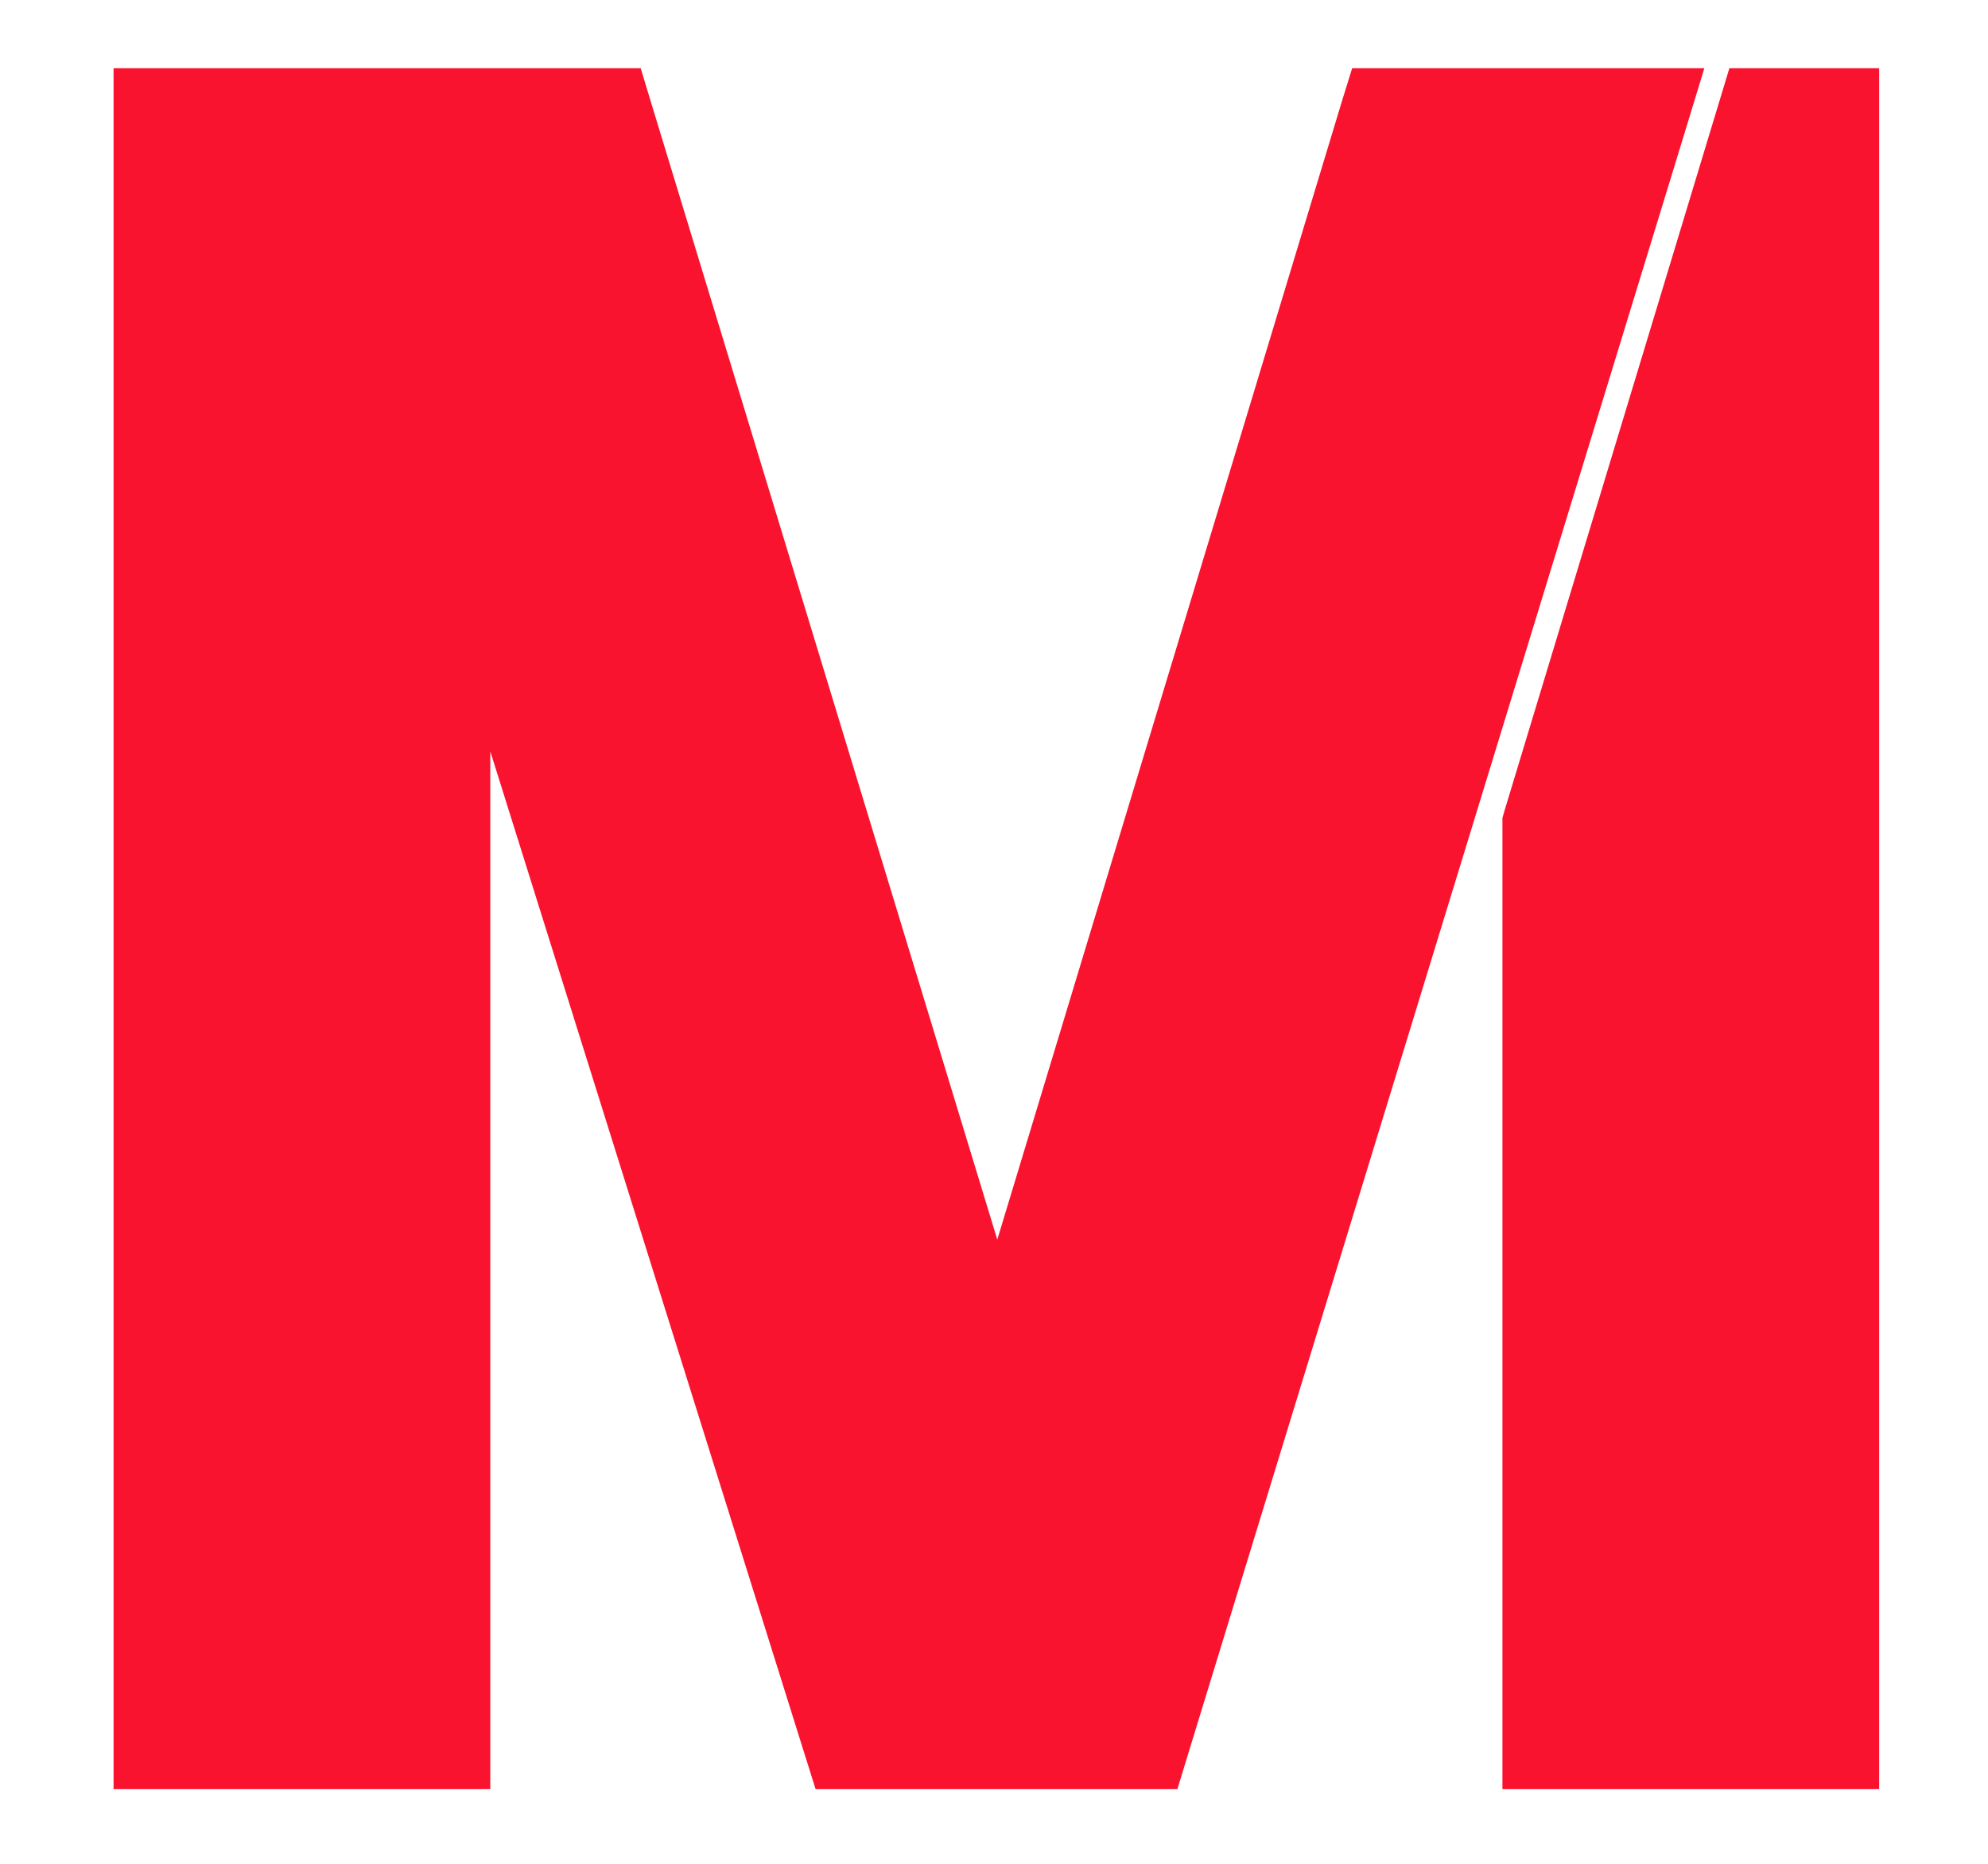
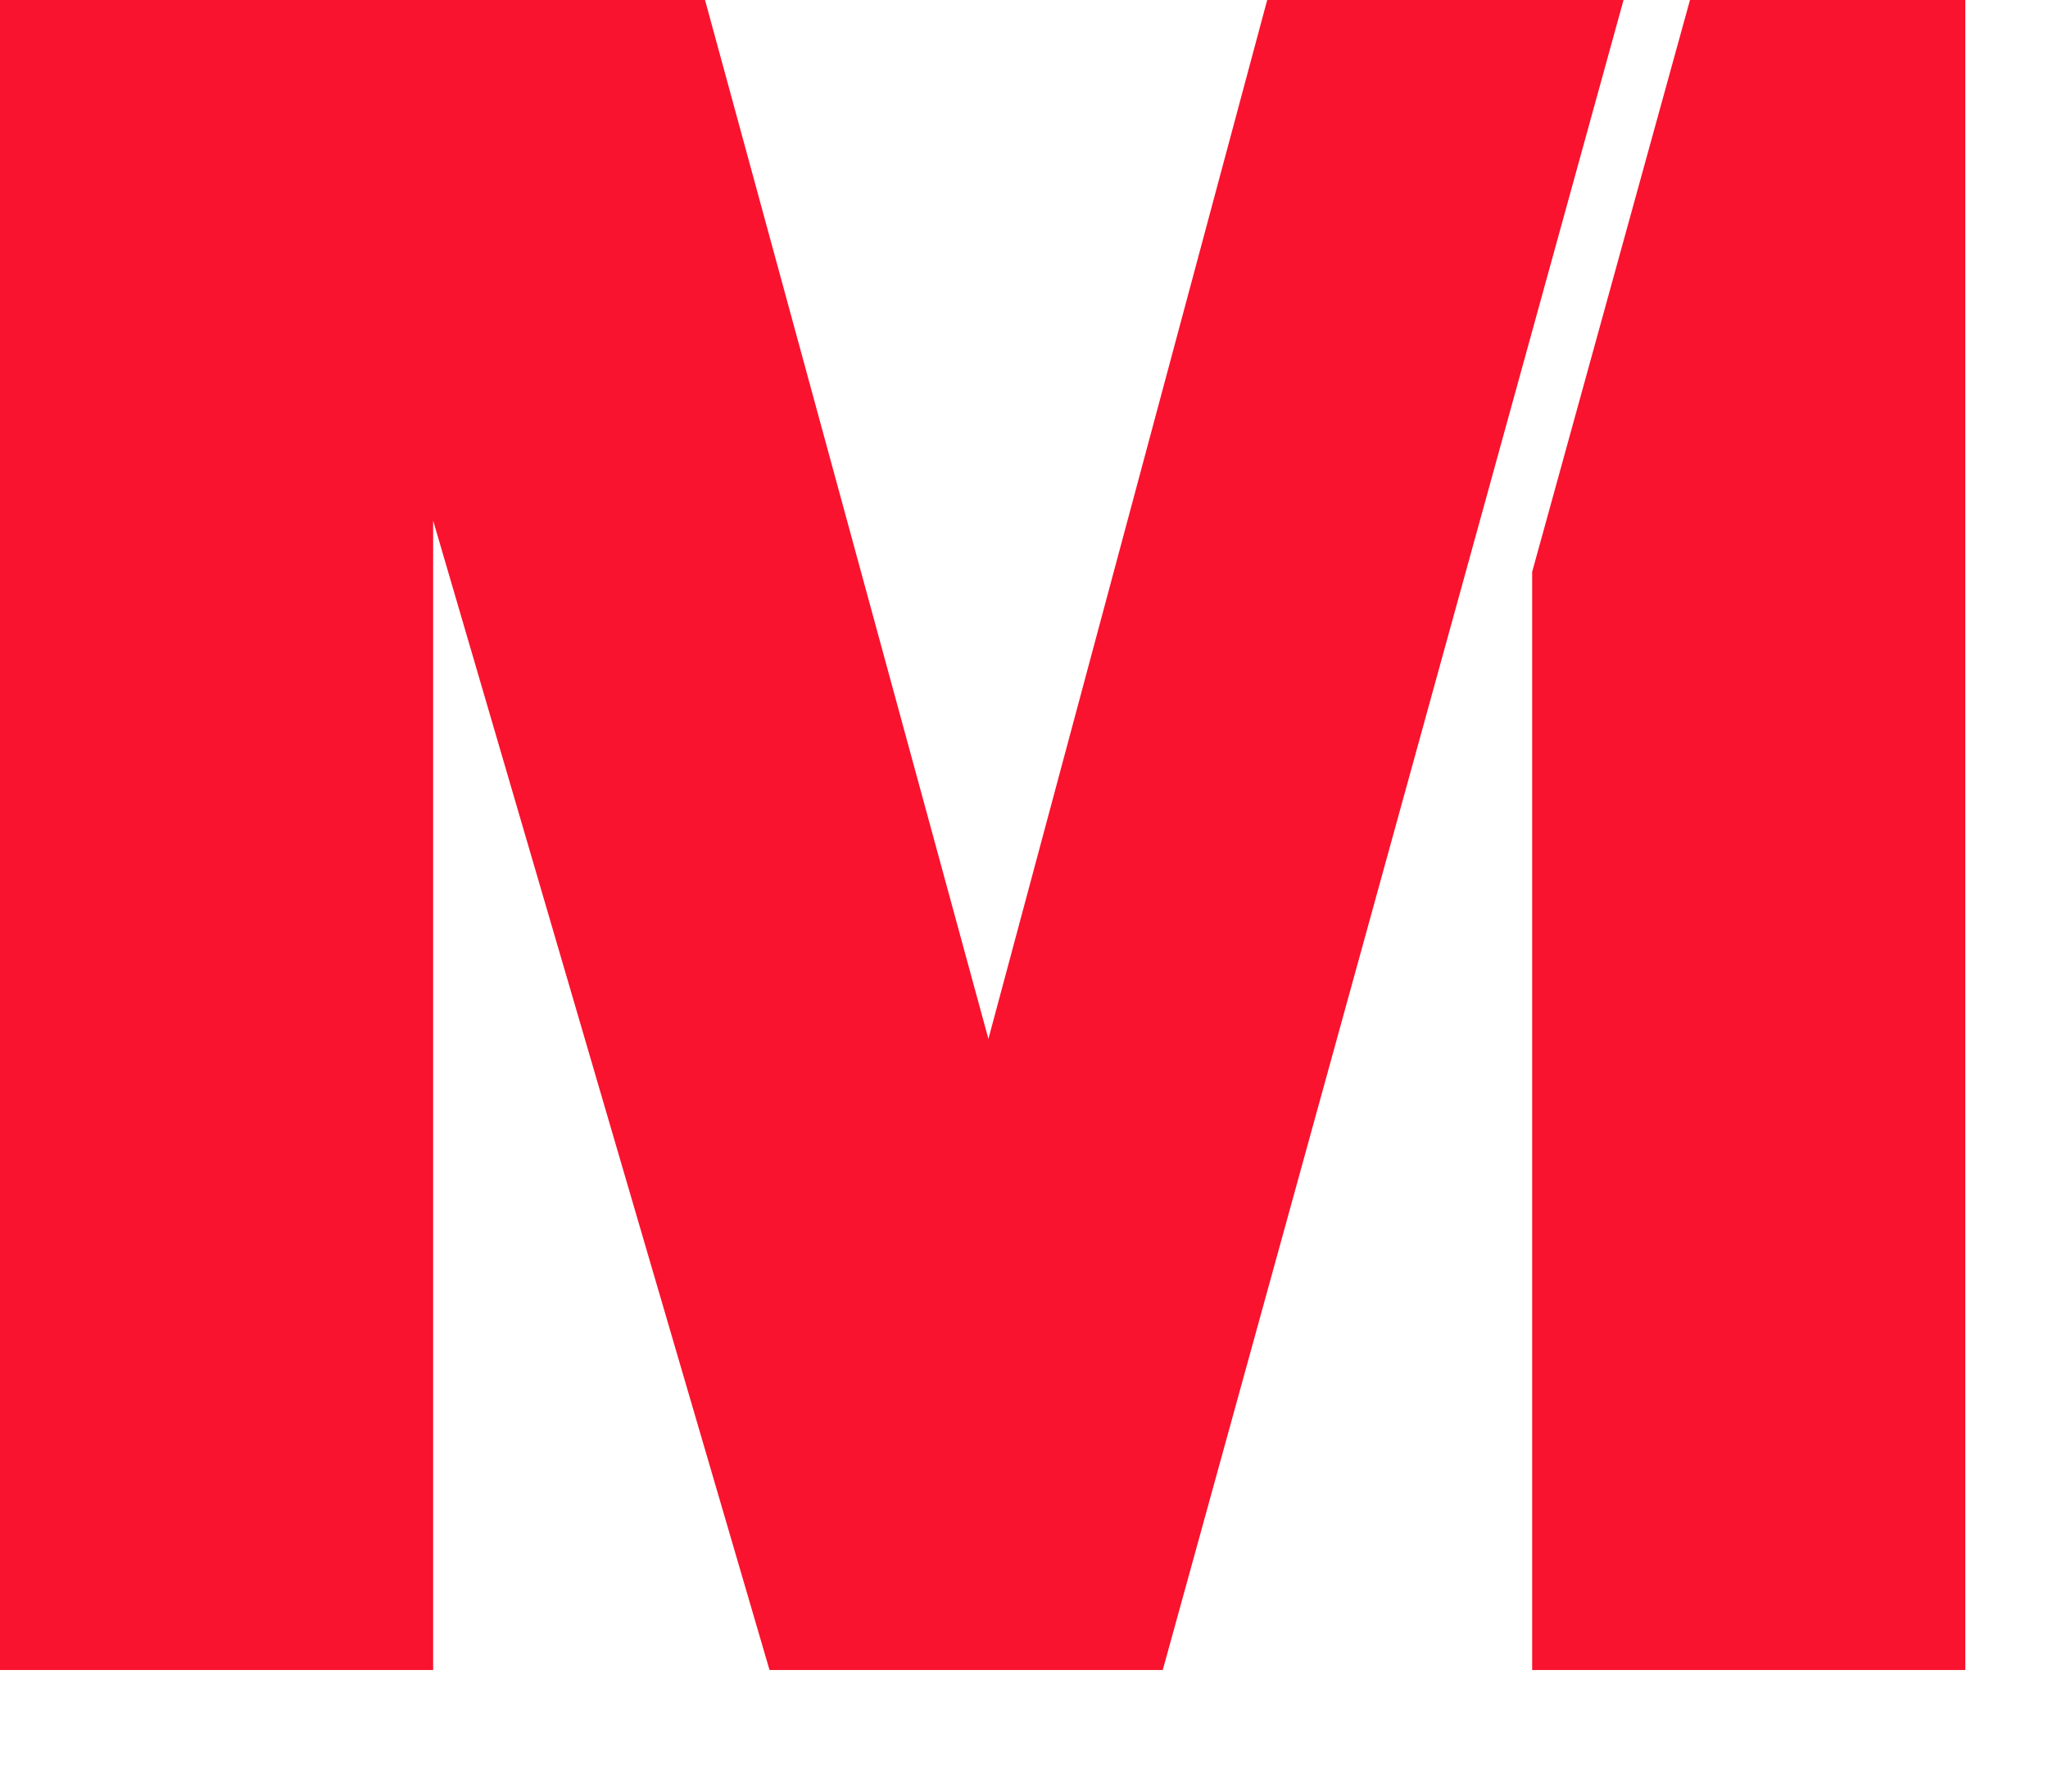
- <svg xmlns="http://www.w3.org/2000/svg" width="16" height="15" viewBox="0 0 16 15" fill="none">
-   <path d="M9.18 14.199H9.328L9.371 14.058L13.368 1.008L13.447 0.749H13.177H11.178H11.03L10.986 0.891L8.027 10.665L5.051 0.891L5.008 0.749H4.86H1.314H1.114V0.949V13.999V14.199H1.314H3.546H3.746V13.999V4.74L6.667 14.059L6.711 14.199H6.858H9.18ZM14.924 0.949V0.749H14.724H14.216H14.067L14.024 0.891L12.3 6.583L12.292 6.611V6.641V13.999V14.199H12.492H14.724H14.924V13.999V0.949Z" fill="#F9132E" stroke="#F9132E" stroke-width="0.4" />
+ <svg xmlns="http://www.w3.org/2000/svg" width="16" height="14" viewBox="0 0 16 14" fill="none">
+   <path fill-rule="evenodd" clip-rule="evenodd" d="M12.684 0H9.9L7.722 8.118L5.508 0H0V13.05H3.384V4.068L6.012 13.05H9.084L12.684 0ZM11.97 4.469V13.05H15.354V0H13.203L11.97 4.469Z" fill="#F9132E" />
</svg>
